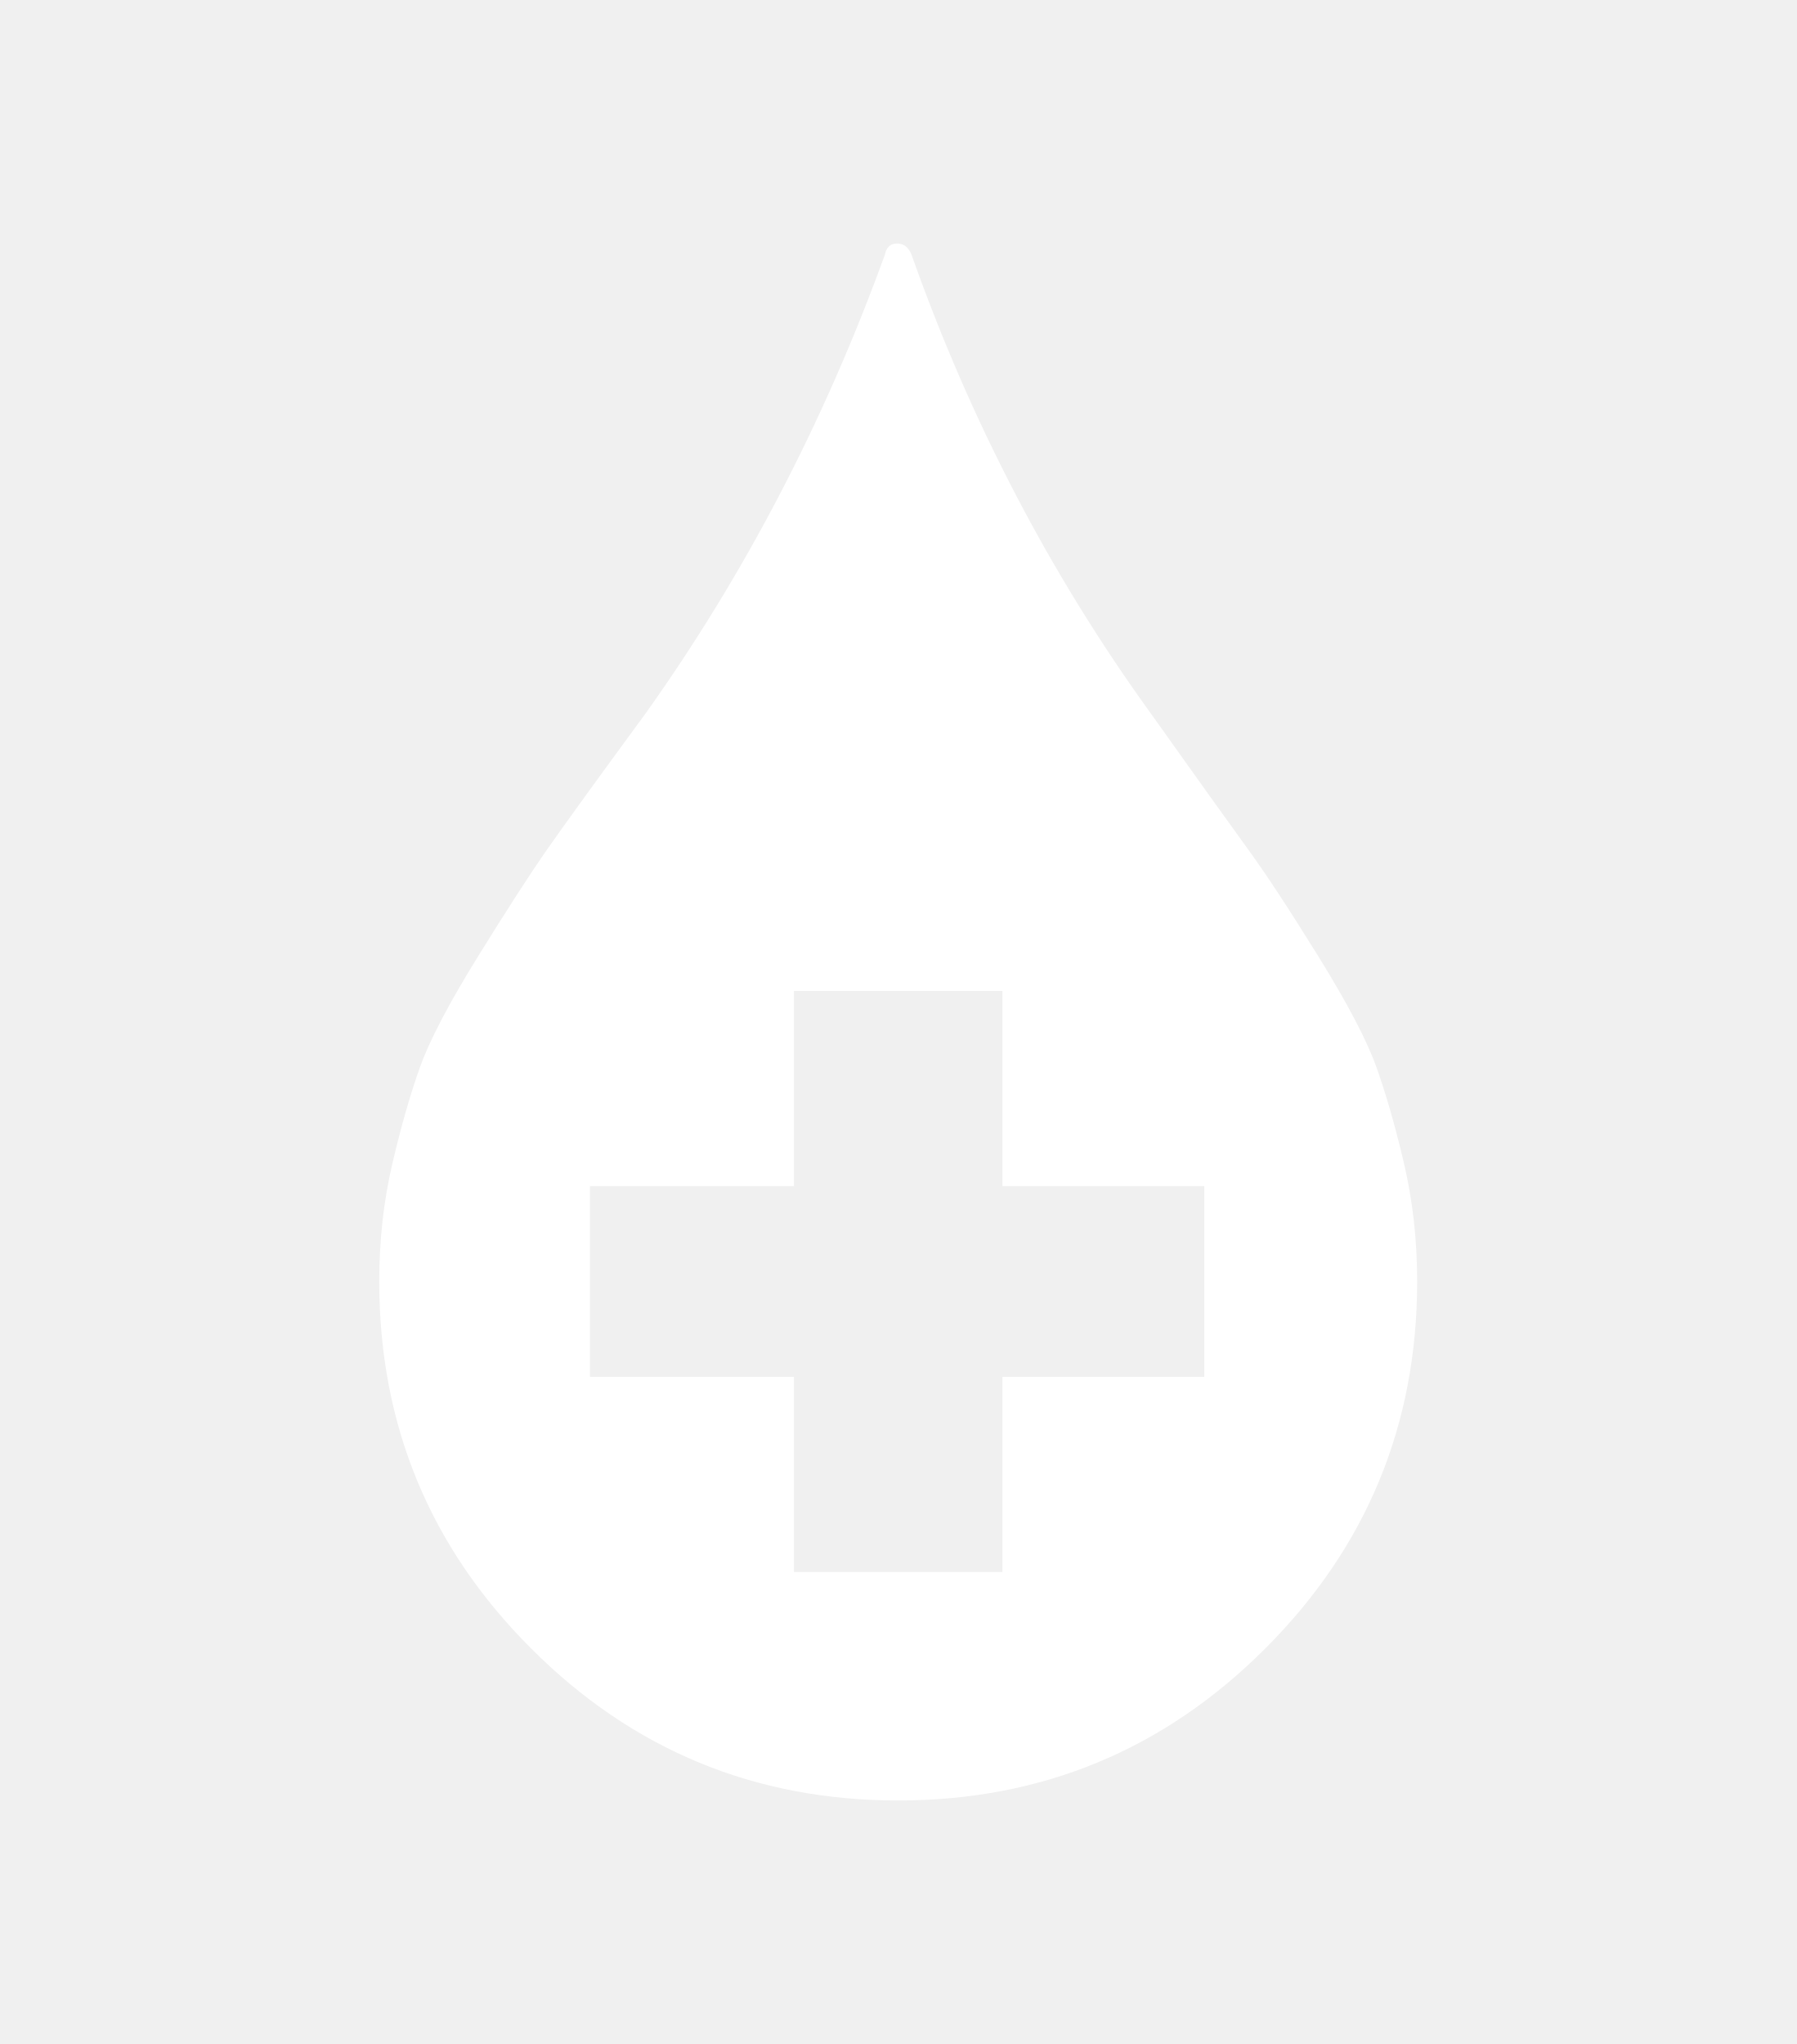
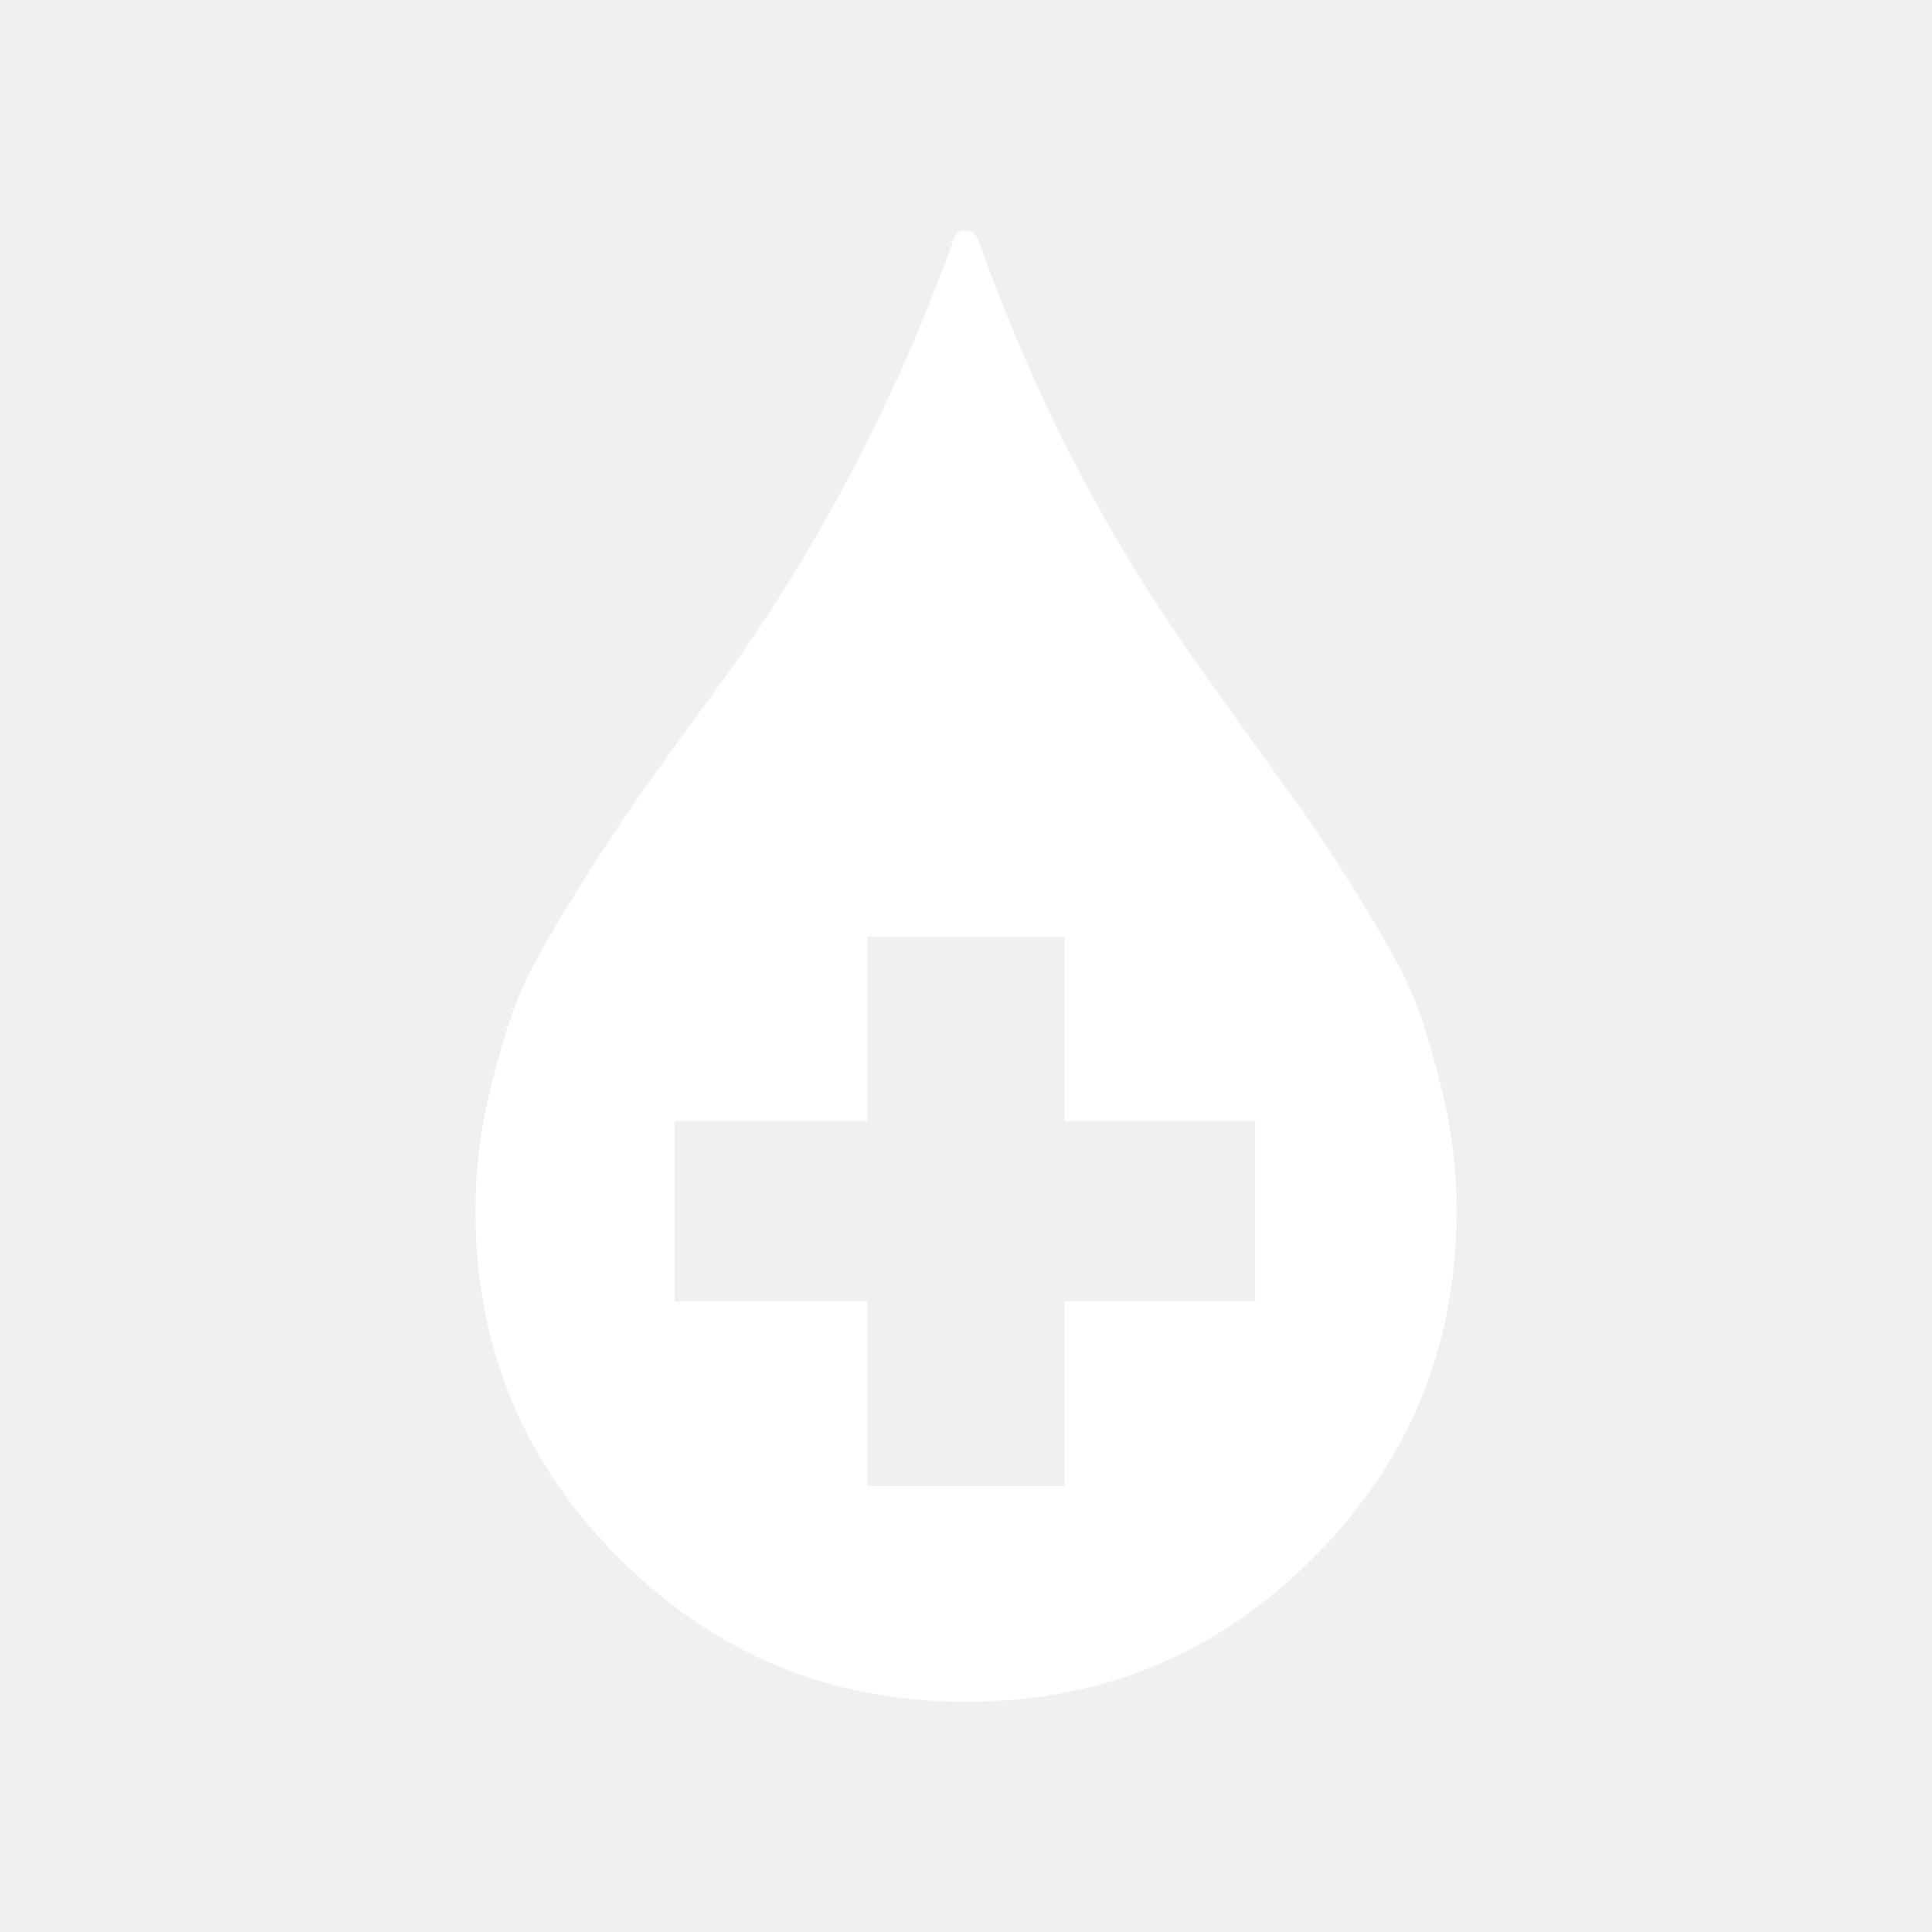
- <svg xmlns="http://www.w3.org/2000/svg" version="1.2" viewBox="0 0 450 512" width="450" height="512">
-   <style>
- 		.s0 { fill: #ffffff } 
- 	</style>
+ <svg xmlns="http://www.w3.org/2000/svg" width="512" height="512" viewBox="0 0 512 512" version="1.1" id="svg5" xml:space="preserve">
+   <defs id="defs2" />
  <g id="layer1">
-     <path id="path1" class="s0" d="m288.33 178.78q17.78 25 24.45 34.16 6.66 9.17 17.5 26.67 10.83 17.5 14.44 27.5 3.61 10 6.95 24.17 3.33 14.16 3.33 29.72 0 53.89-38.06 91.94-38.05 38.06-91.94 38.06-53.89 0-91.94-38.06-38.06-38.05-38.06-91.94 0-15.56 3.33-29.72 3.34-14.17 6.95-24.17 3.61-10 14.44-27.5 10.84-17.5 17.22-26.67 6.39-9.16 24.73-34.16 37.22-52.22 60-115 0.55-2.78 3.05-2.78 2.5 0 3.61 2.78 22.23 62.78 60 115zm13.34 166.11v-47.78h-50.56v-48.89h-52.22v48.89h-51.11v47.78h51.11v48.89h52.22v-48.89z" />
+     <path d="m 319.333,178.778 q 17.778,25 24.444,34.167 6.667,9.167 17.5,26.667 10.833,17.5 14.444,27.5 3.611,10 6.944,24.167 Q 386,305.444 386,321 386,374.889 347.944,412.944 309.889,451 256,451 202.111,451 164.056,412.944 126,374.889 126,321 q 0,-15.556 3.333,-29.722 3.333,-14.167 6.944,-24.167 3.611,-10 14.444,-27.5 10.833,-17.5 17.222,-26.667 6.389,-9.167 24.722,-34.167 37.222,-52.222 60,-115 Q 253.222,61 255.722,61 q 2.5,0 3.611,2.778 22.222,62.778 60,115 z m 13.333,166.111 v -47.778 h -50.556 v -48.889 h -52.222 v 48.889 h -51.111 v 47.778 h 51.111 v 48.889 h 52.222 v -48.889 z" id="path1" style="stroke-width:0.556;fill:#ffffff" />
  </g>
</svg>
